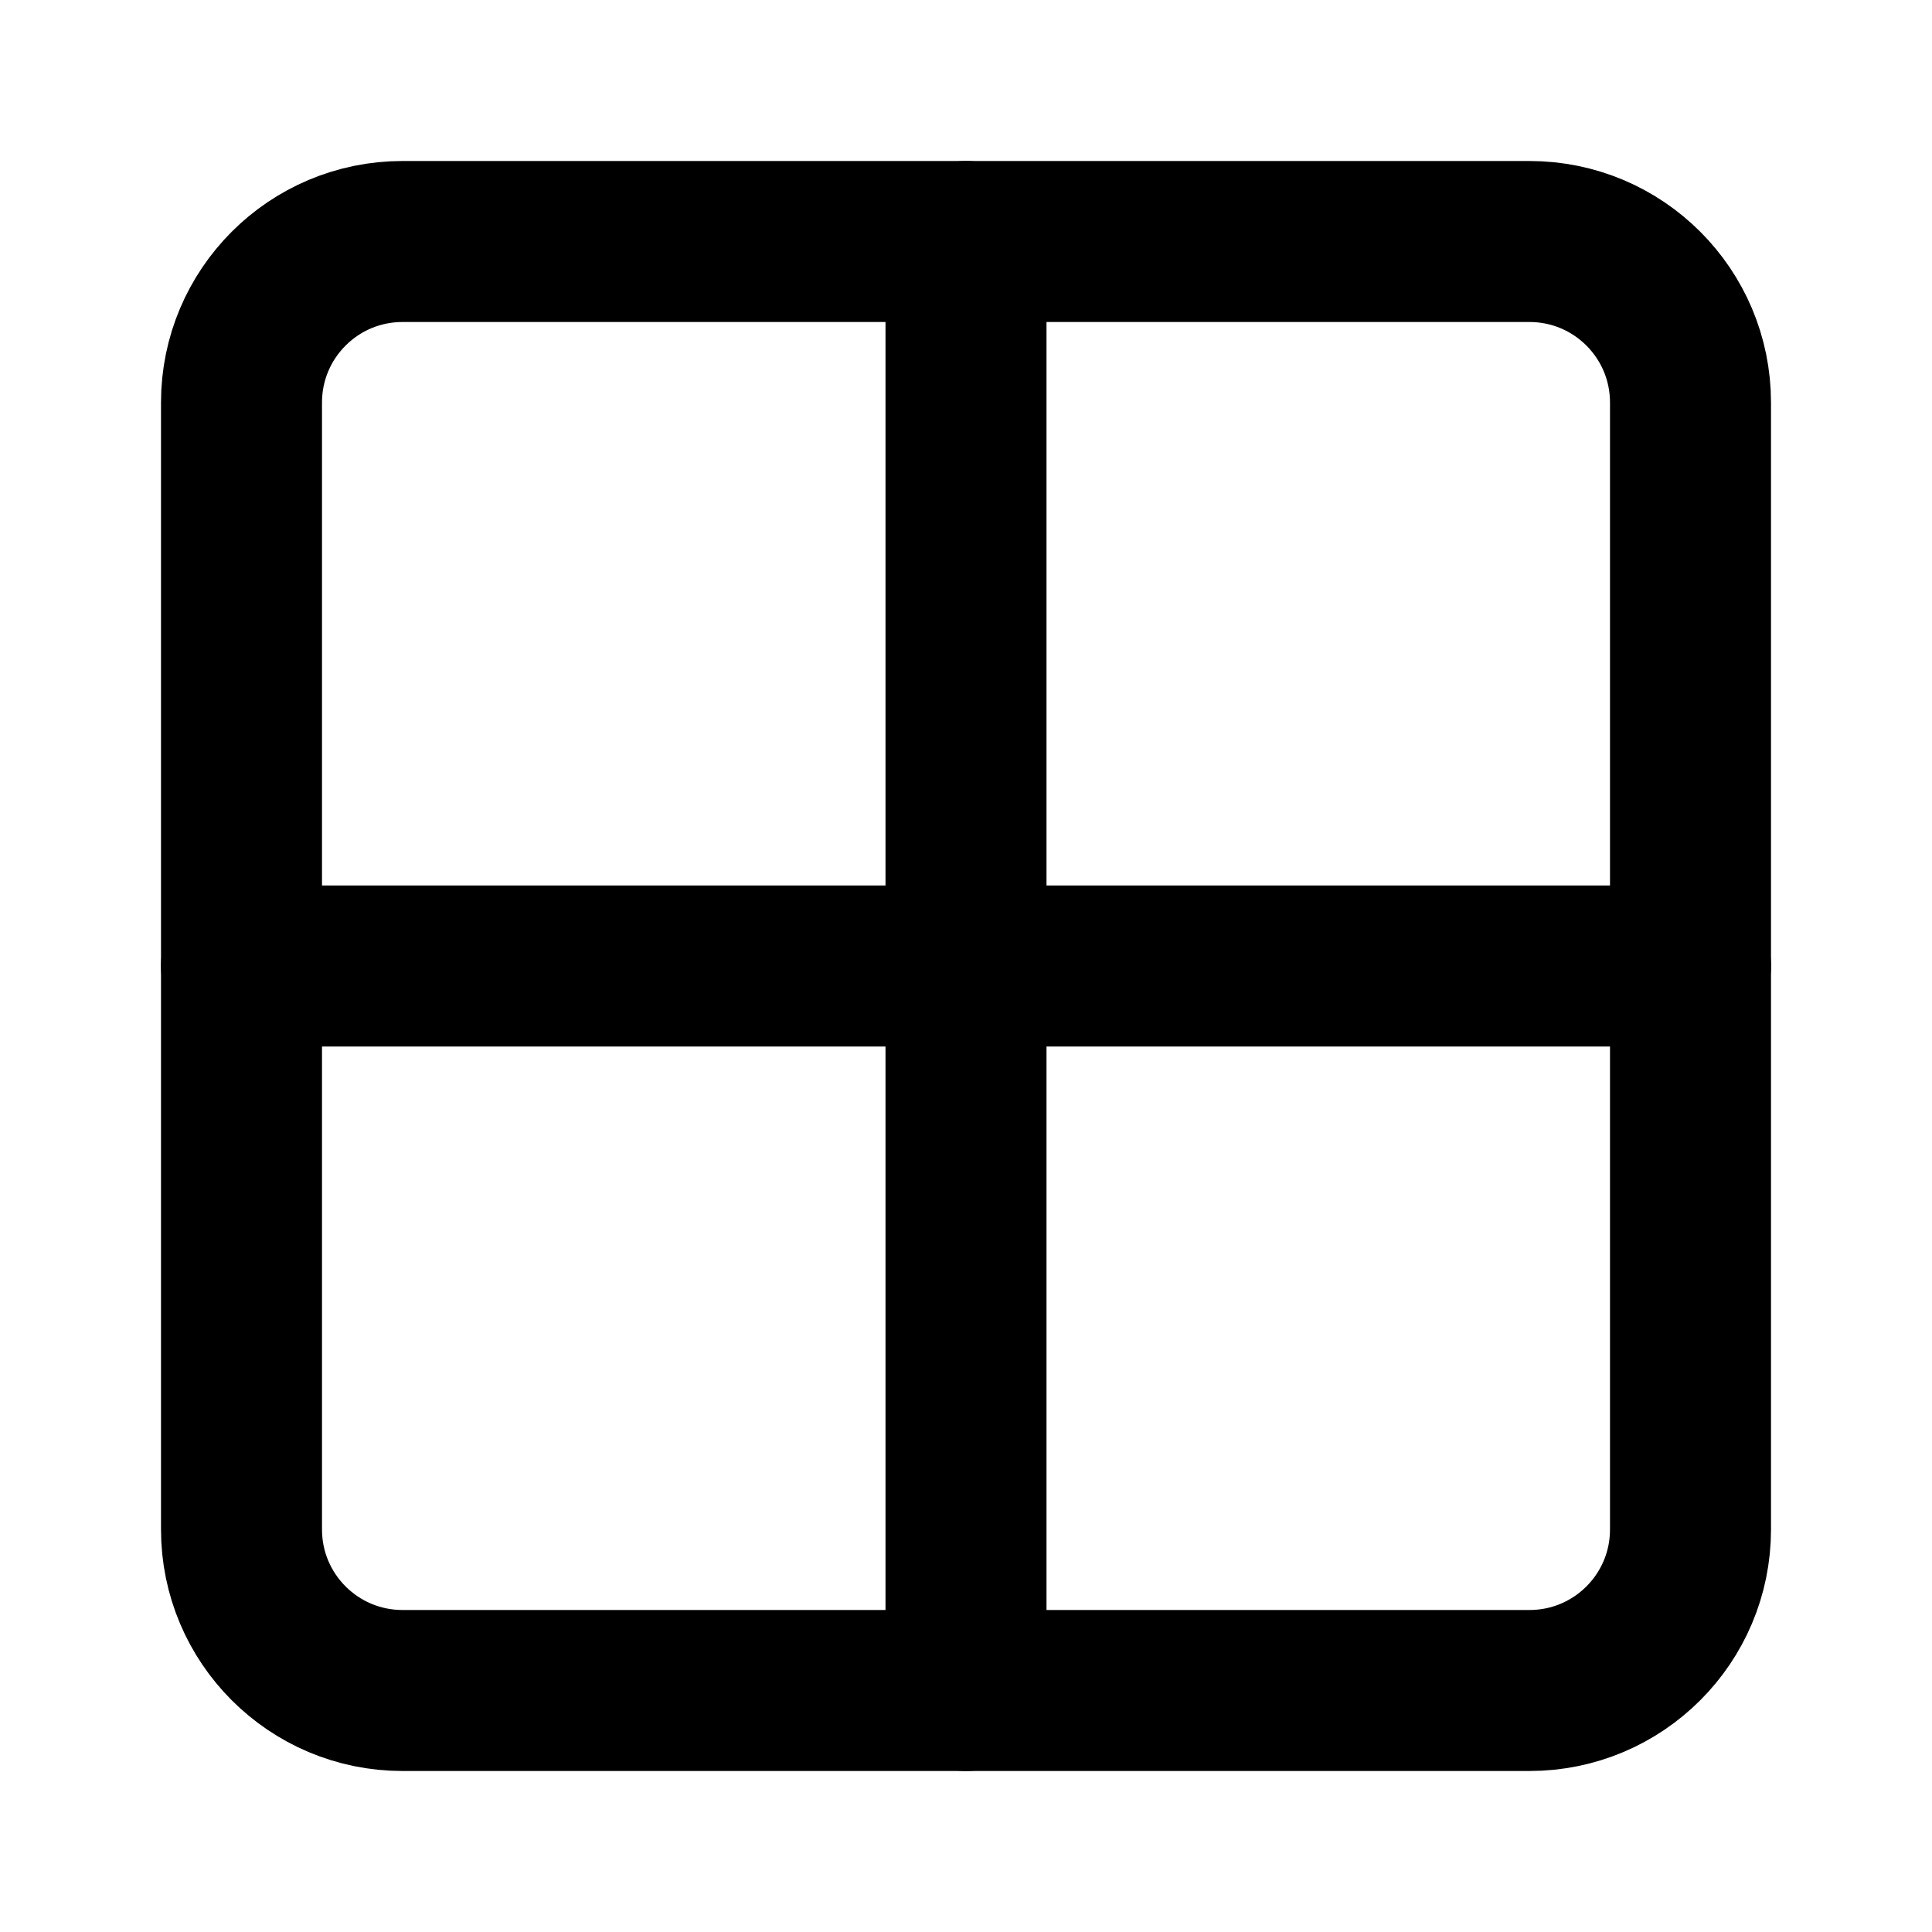
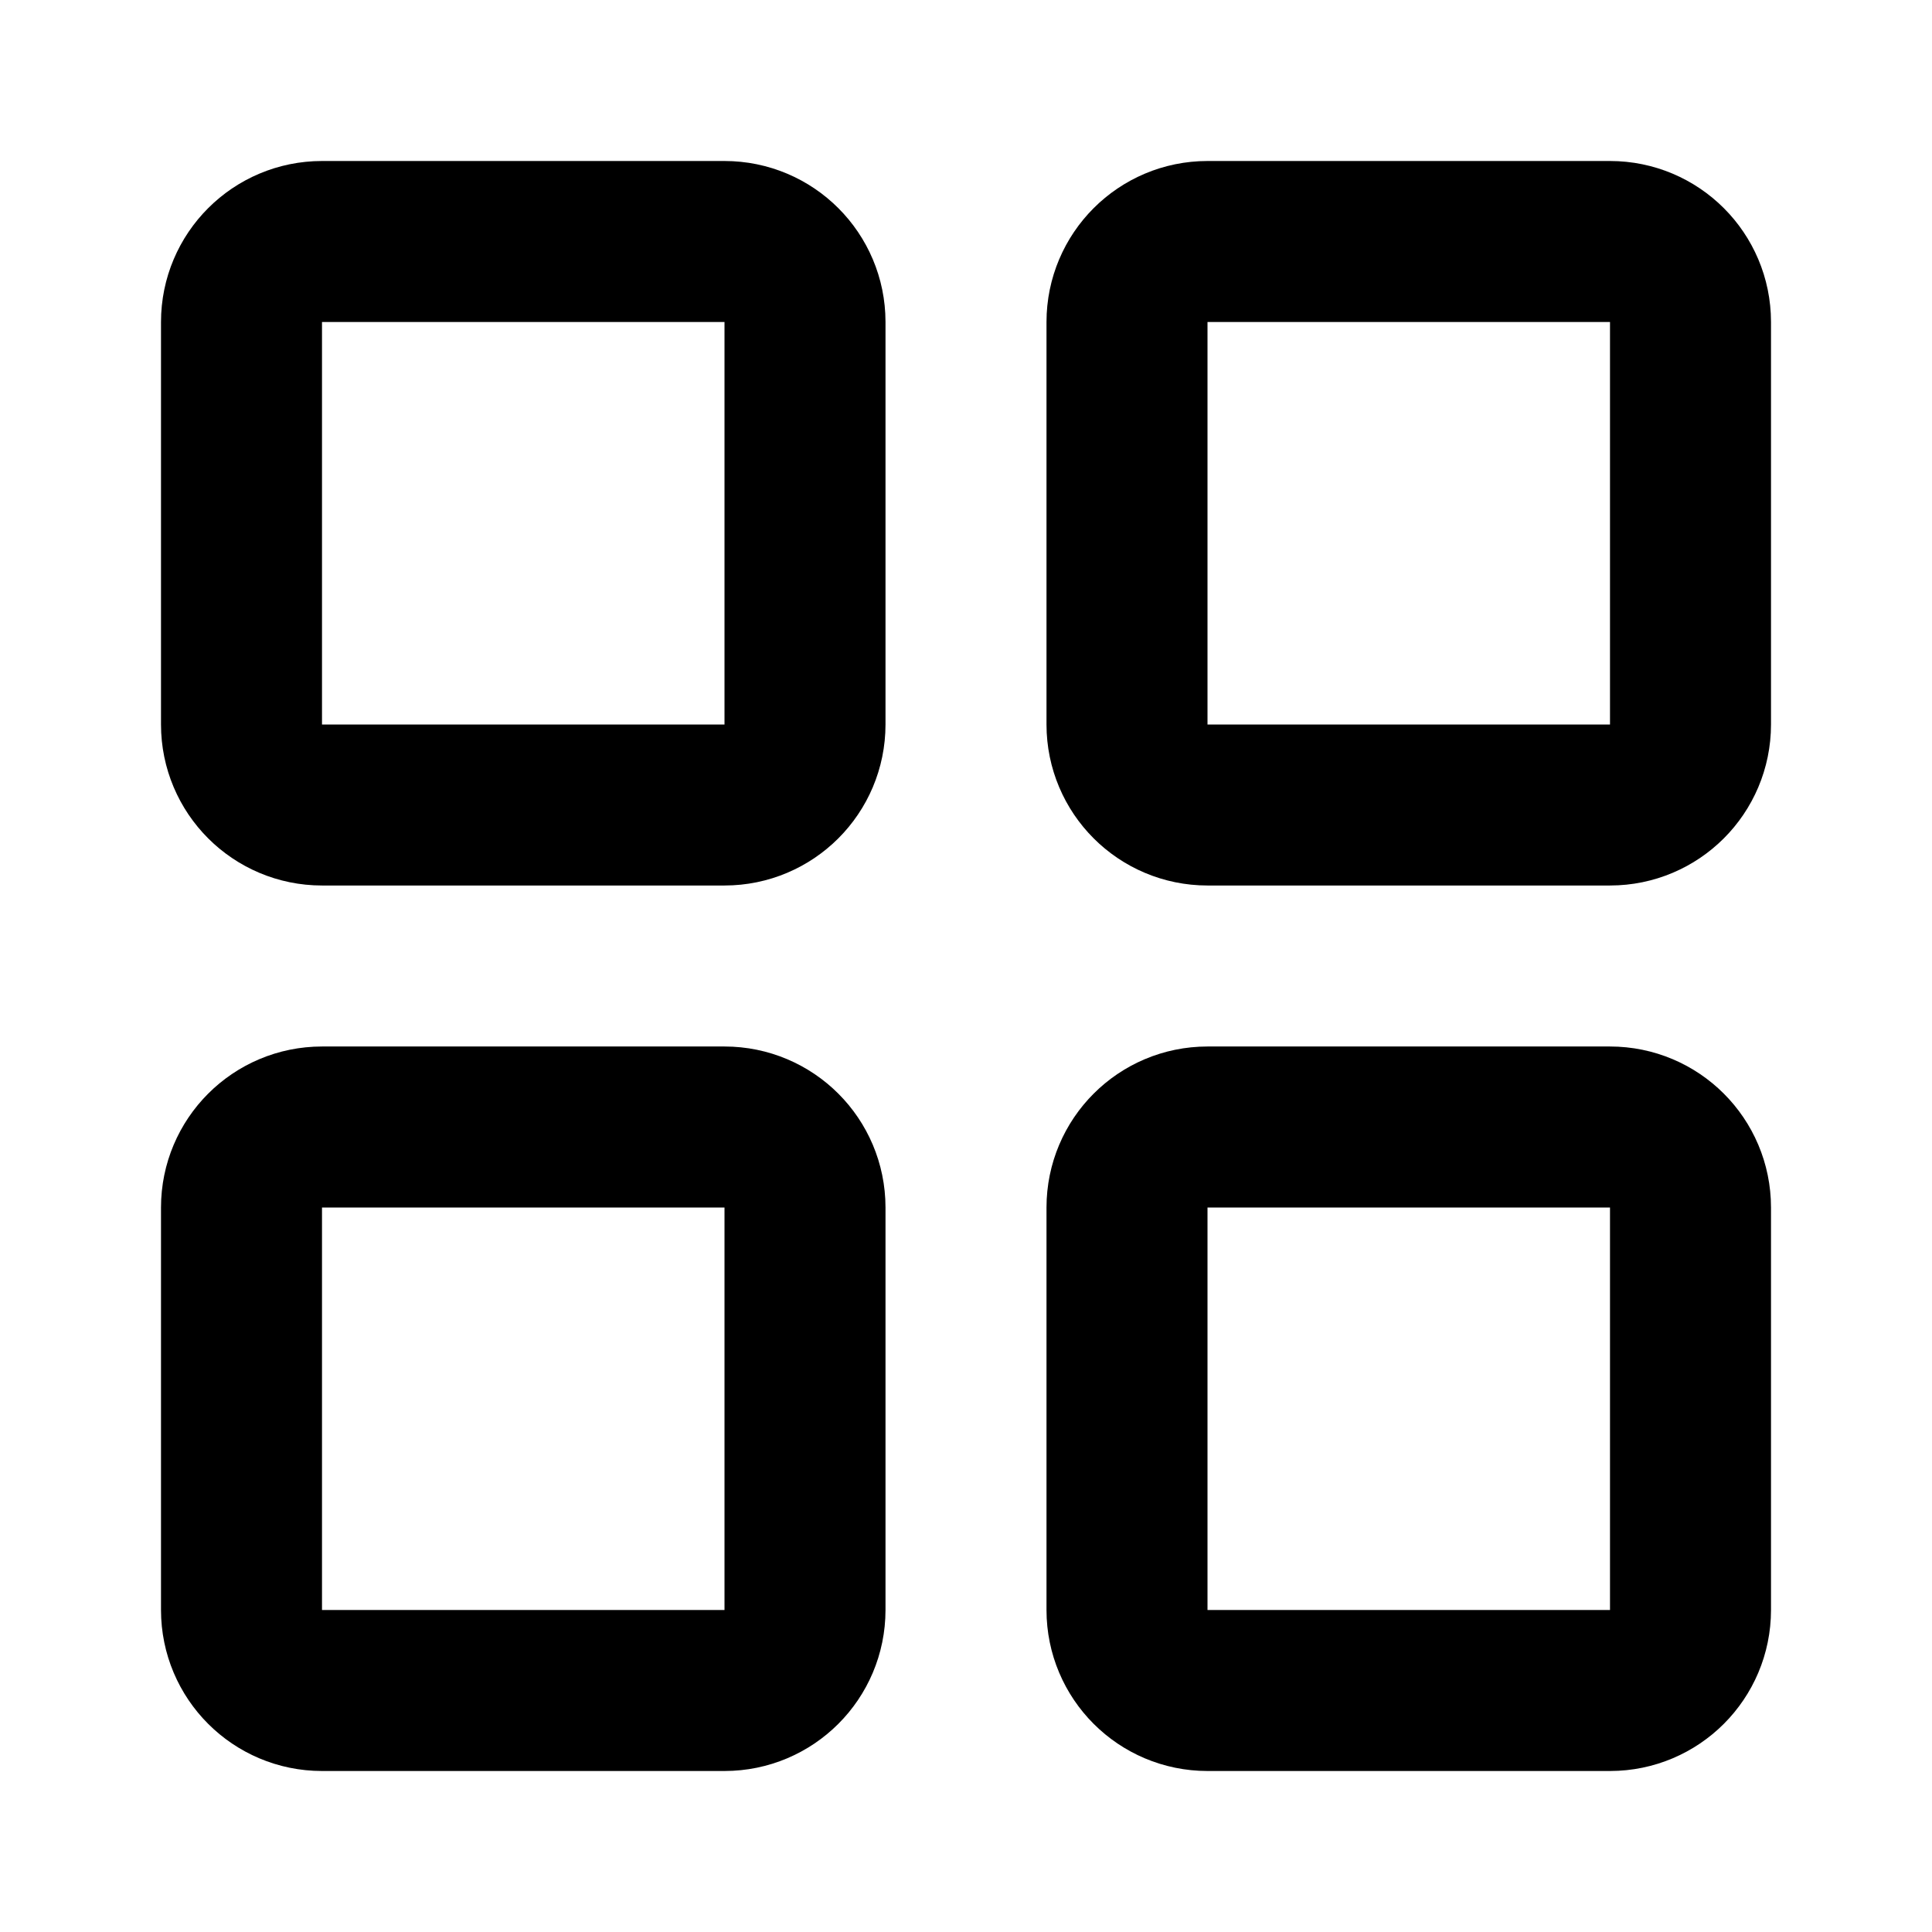
- <svg xmlns="http://www.w3.org/2000/svg" class="lucide lucide-grid-2x2" width="24" height="24" viewBox="0 0 24 24" fill="none" stroke="currentColor" stroke-width="2" stroke-linecap="round" stroke-linejoin="round">
-   <path d="M12 3v18" />
-   <path d="M3 12h18" />
-   <rect x="3" y="3" width="18" height="18" rx="2" />
+ <svg xmlns="http://www.w3.org/2000/svg" class="lucide lucide-layout-grid" width="24" height="24" viewBox="0 0 24 24" fill="none" stroke="currentColor" stroke-width="2" stroke-linecap="round" stroke-linejoin="round">
+   <rect width="7" height="7" x="3" y="3" rx="1" />
+   <rect width="7" height="7" x="14" y="3" rx="1" />
+   <rect width="7" height="7" x="14" y="14" rx="1" />
+   <rect width="7" height="7" x="3" y="14" rx="1" />
</svg>
